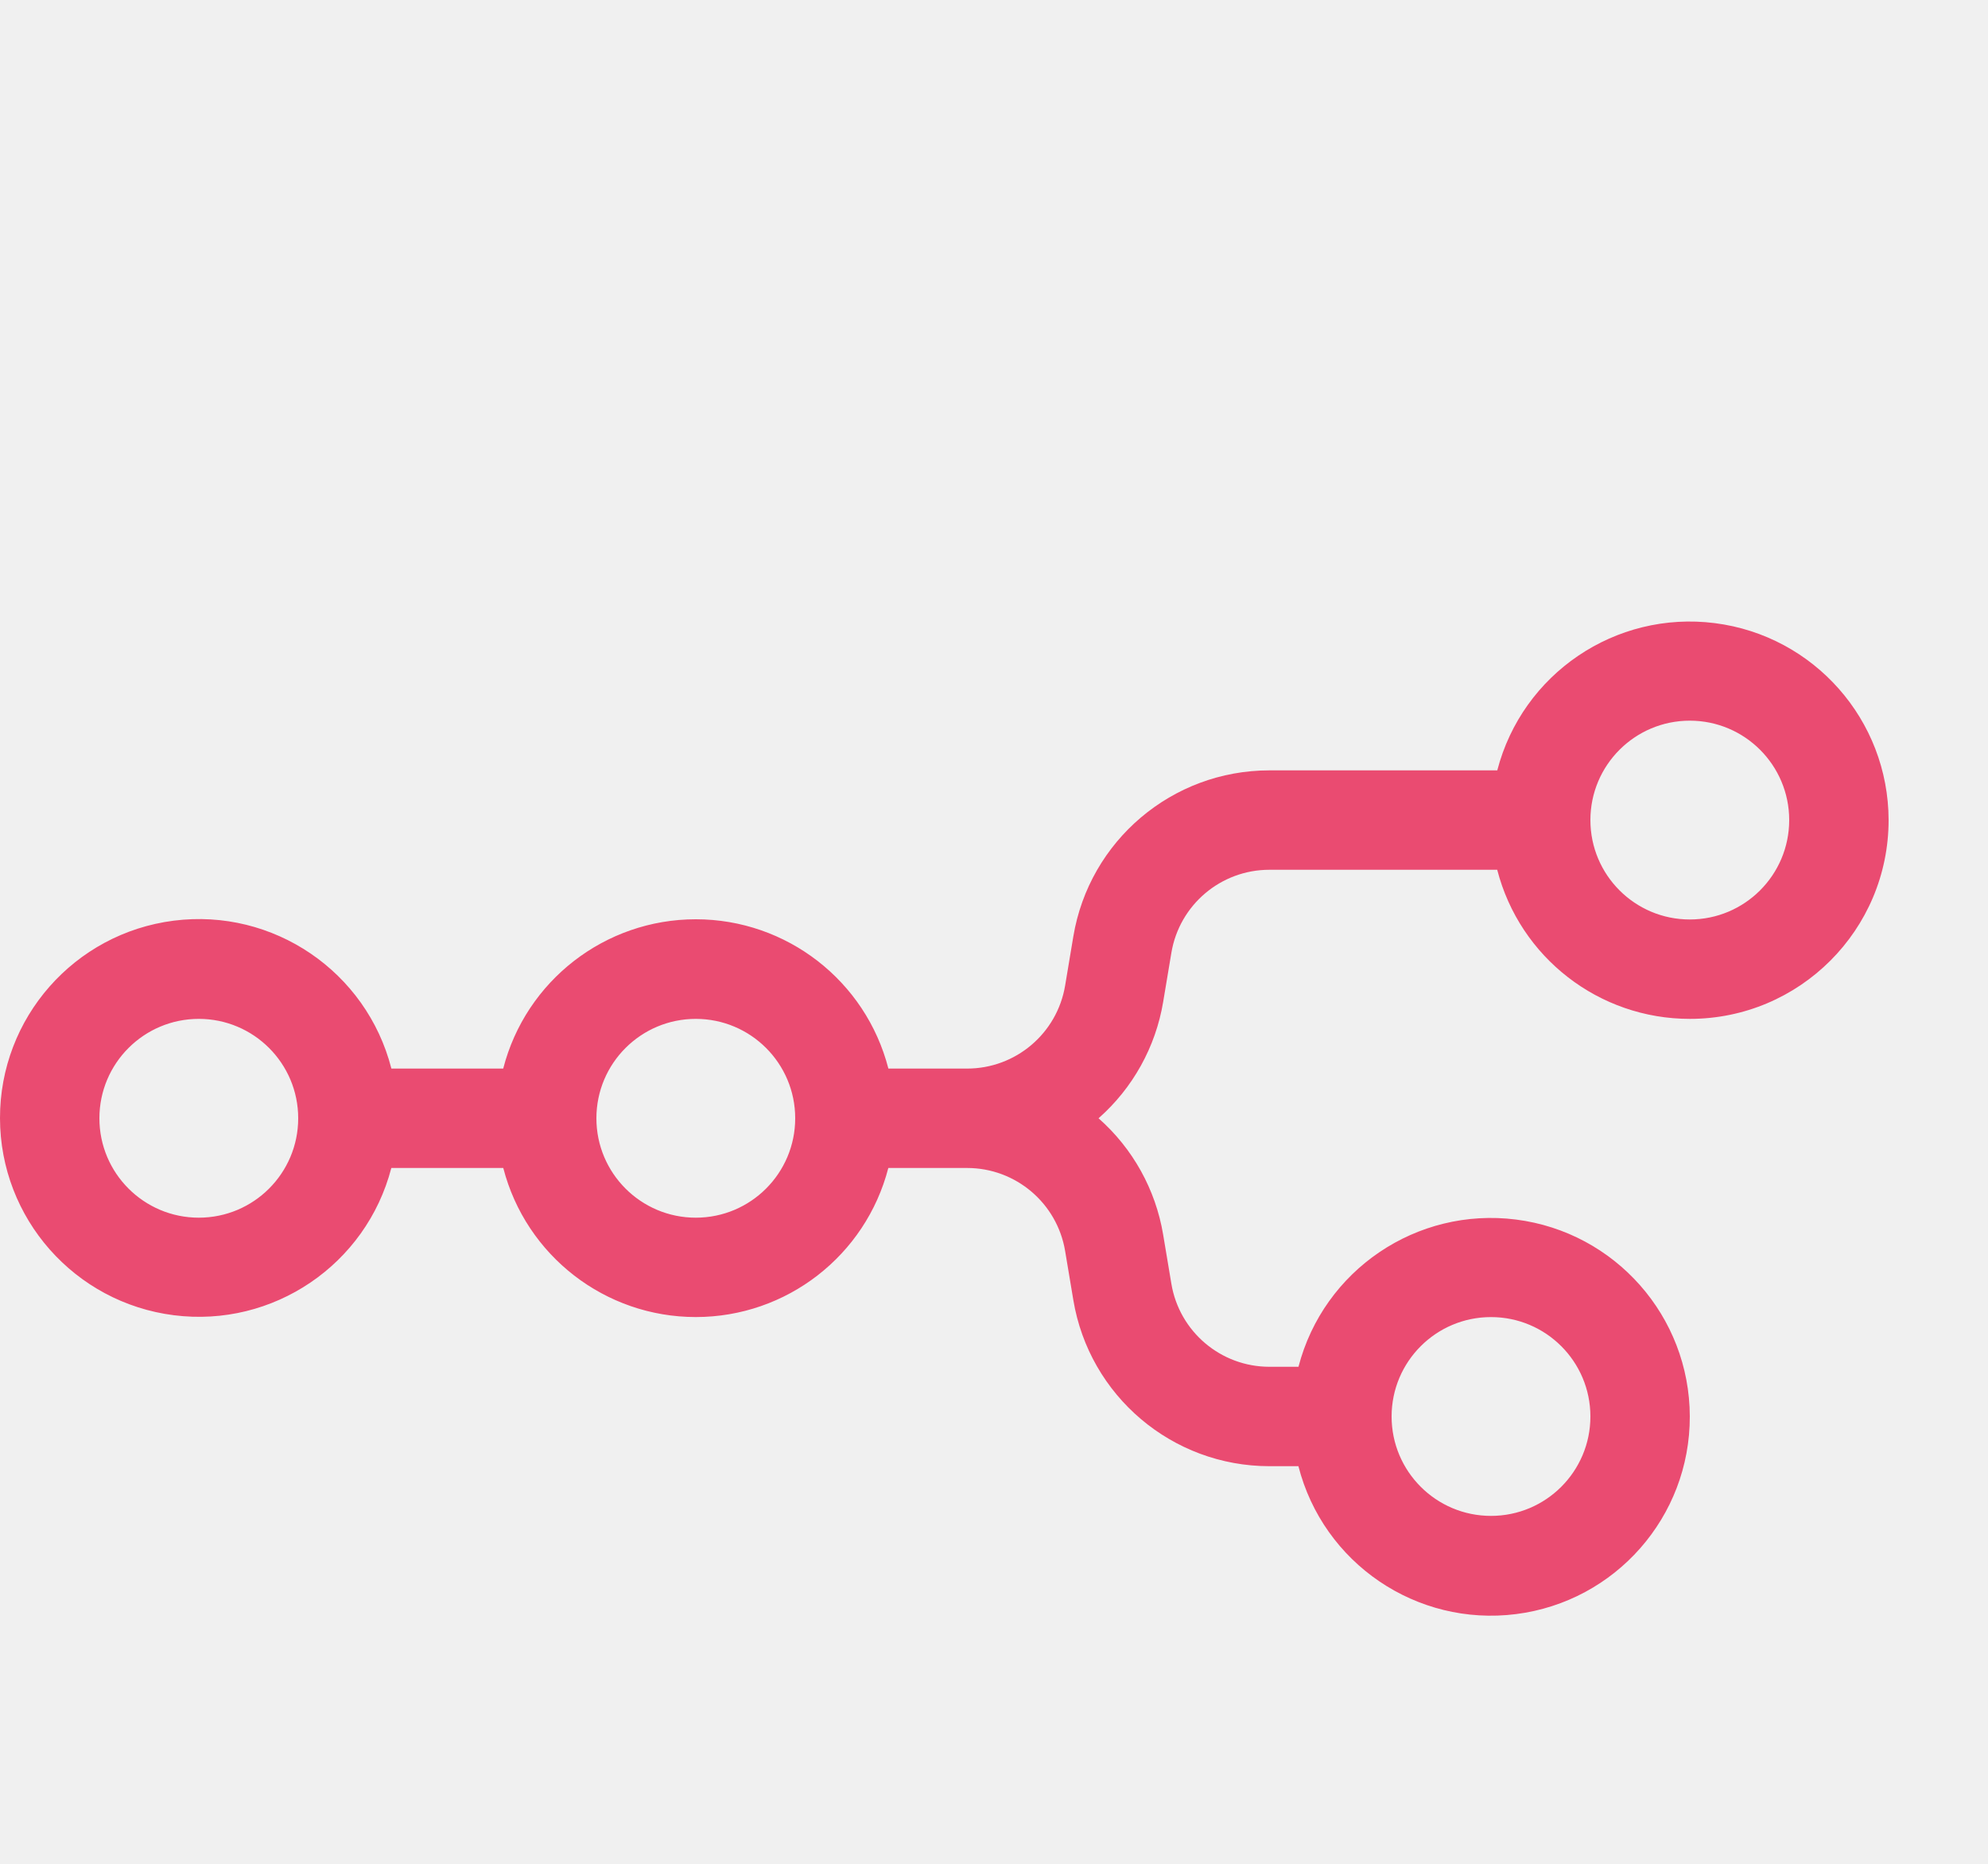
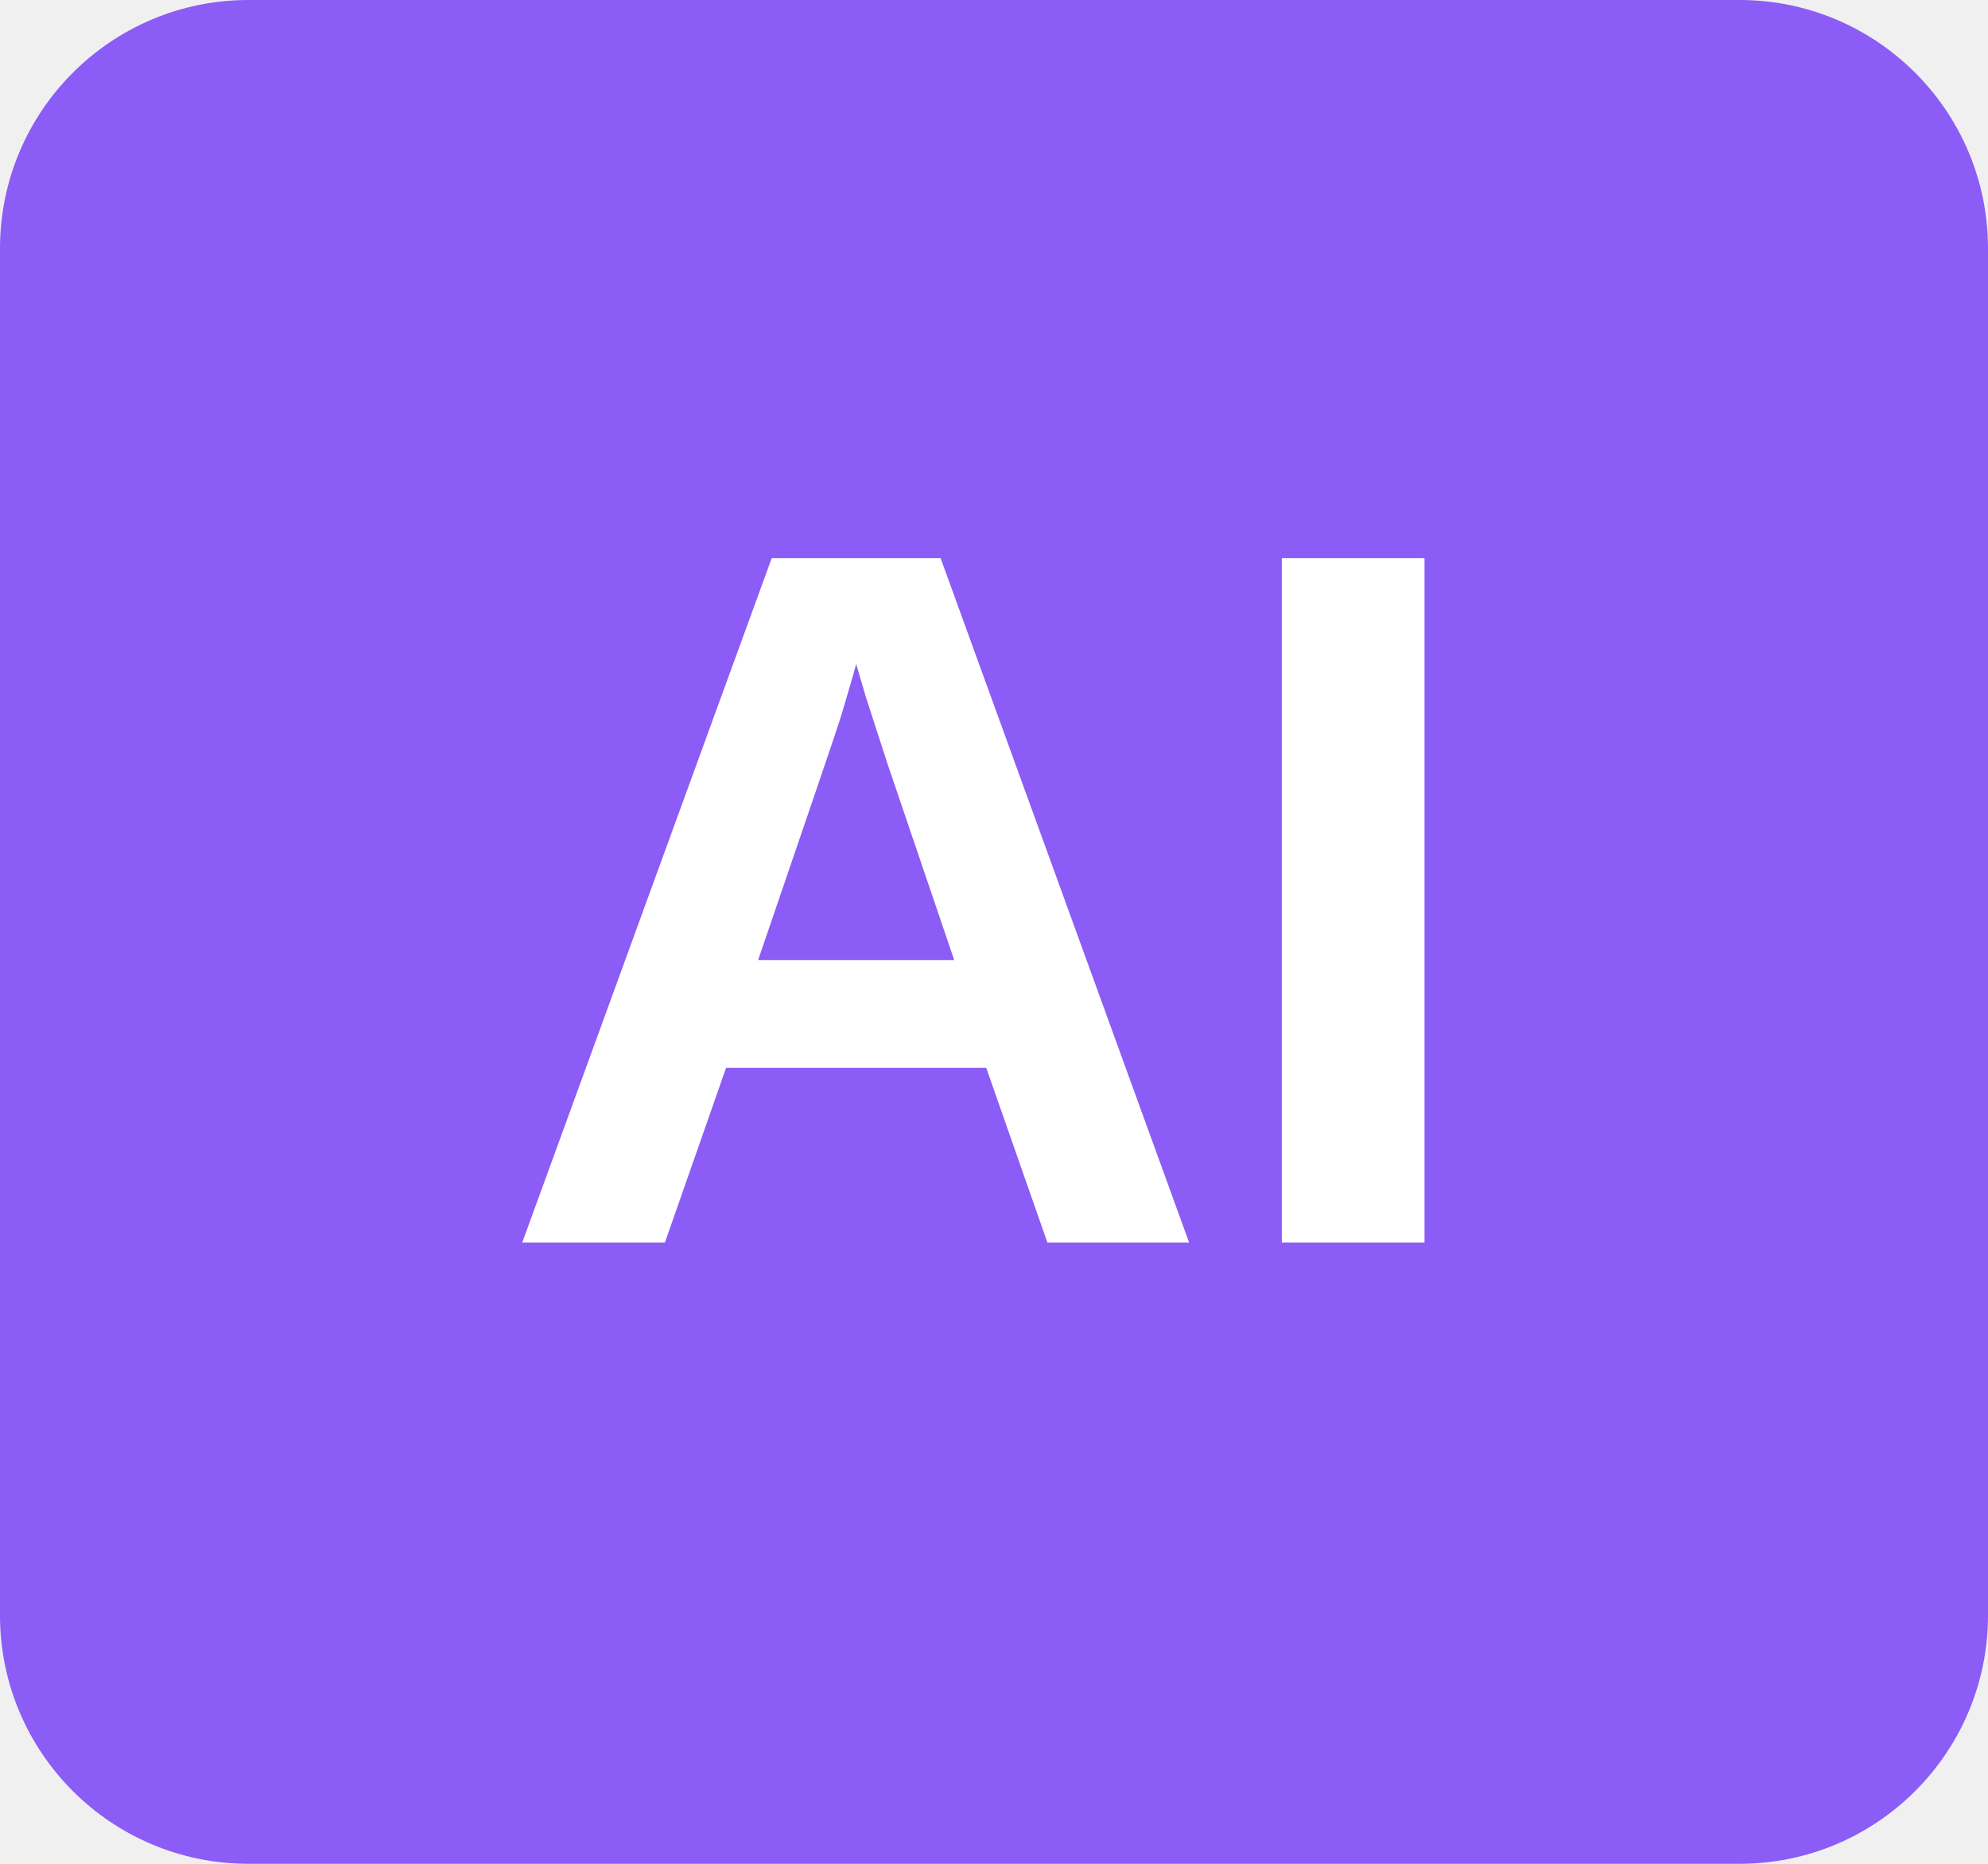
<svg xmlns="http://www.w3.org/2000/svg" width="32" height="30">
-   <path fill="#EA4B71" fill-rule="evenodd" clip-rule="evenodd" transform="translate(0, 10)" d="M27.2 6.4A3.2 3.2 0 0 1 24.1 4h-3.667a1.6 1.6 0 0 0-1.578 1.337l-.132.79A3.2 3.2 0 0 1 17.683 8a3.2 3.2 0 0 1 1.04 1.874l.132.789A1.6 1.6 0 0 0 20.433 12h.468a3.201 3.201 0 0 1 6.299.8 3.2 3.2 0 0 1-6.3.8h-.467a3.2 3.2 0 0 1-3.156-2.674l-.132-.789A1.6 1.6 0 0 0 15.567 8.8h-1.268a3.201 3.201 0 0 1-6.198 0H6.299A3.201 3.201 0 0 1 0 8a3.2 3.2 0 0 1 6.3-.8h1.8a3.201 3.201 0 0 1 6.2 0h1.267a1.6 1.6 0 0 0 1.578-1.337l.132-.79A3.2 3.2 0 0 1 20.433 2.4h3.668a3.201 3.201 0 0 1 6.299.8 3.2 3.2 0 0 1-3.2 3.2m0-1.6a1.6 1.6 0 1 0 0-3.2 1.6 1.6 0 0 0 0 3.2m-24 4.8a1.6 1.6 0 1 0 0-3.2 1.6 1.6 0 0 0 0 3.2M12.8 8a1.6 1.6 0 1 1-3.2 0 1.6 1.6 0 0 1 3.2 0m12.8 4.8a1.6 1.6 0 1 1-3.2 0 1.6 1.6 0 0 1 3.2 0" />
+   <rect width="32" height="30" rx="4" fill="#8B5CF6" />
+   <text x="16" y="20" font-family="Arial, sans-serif" font-size="16" font-weight="bold" fill="white" text-anchor="middle">AI</text>
</svg>
